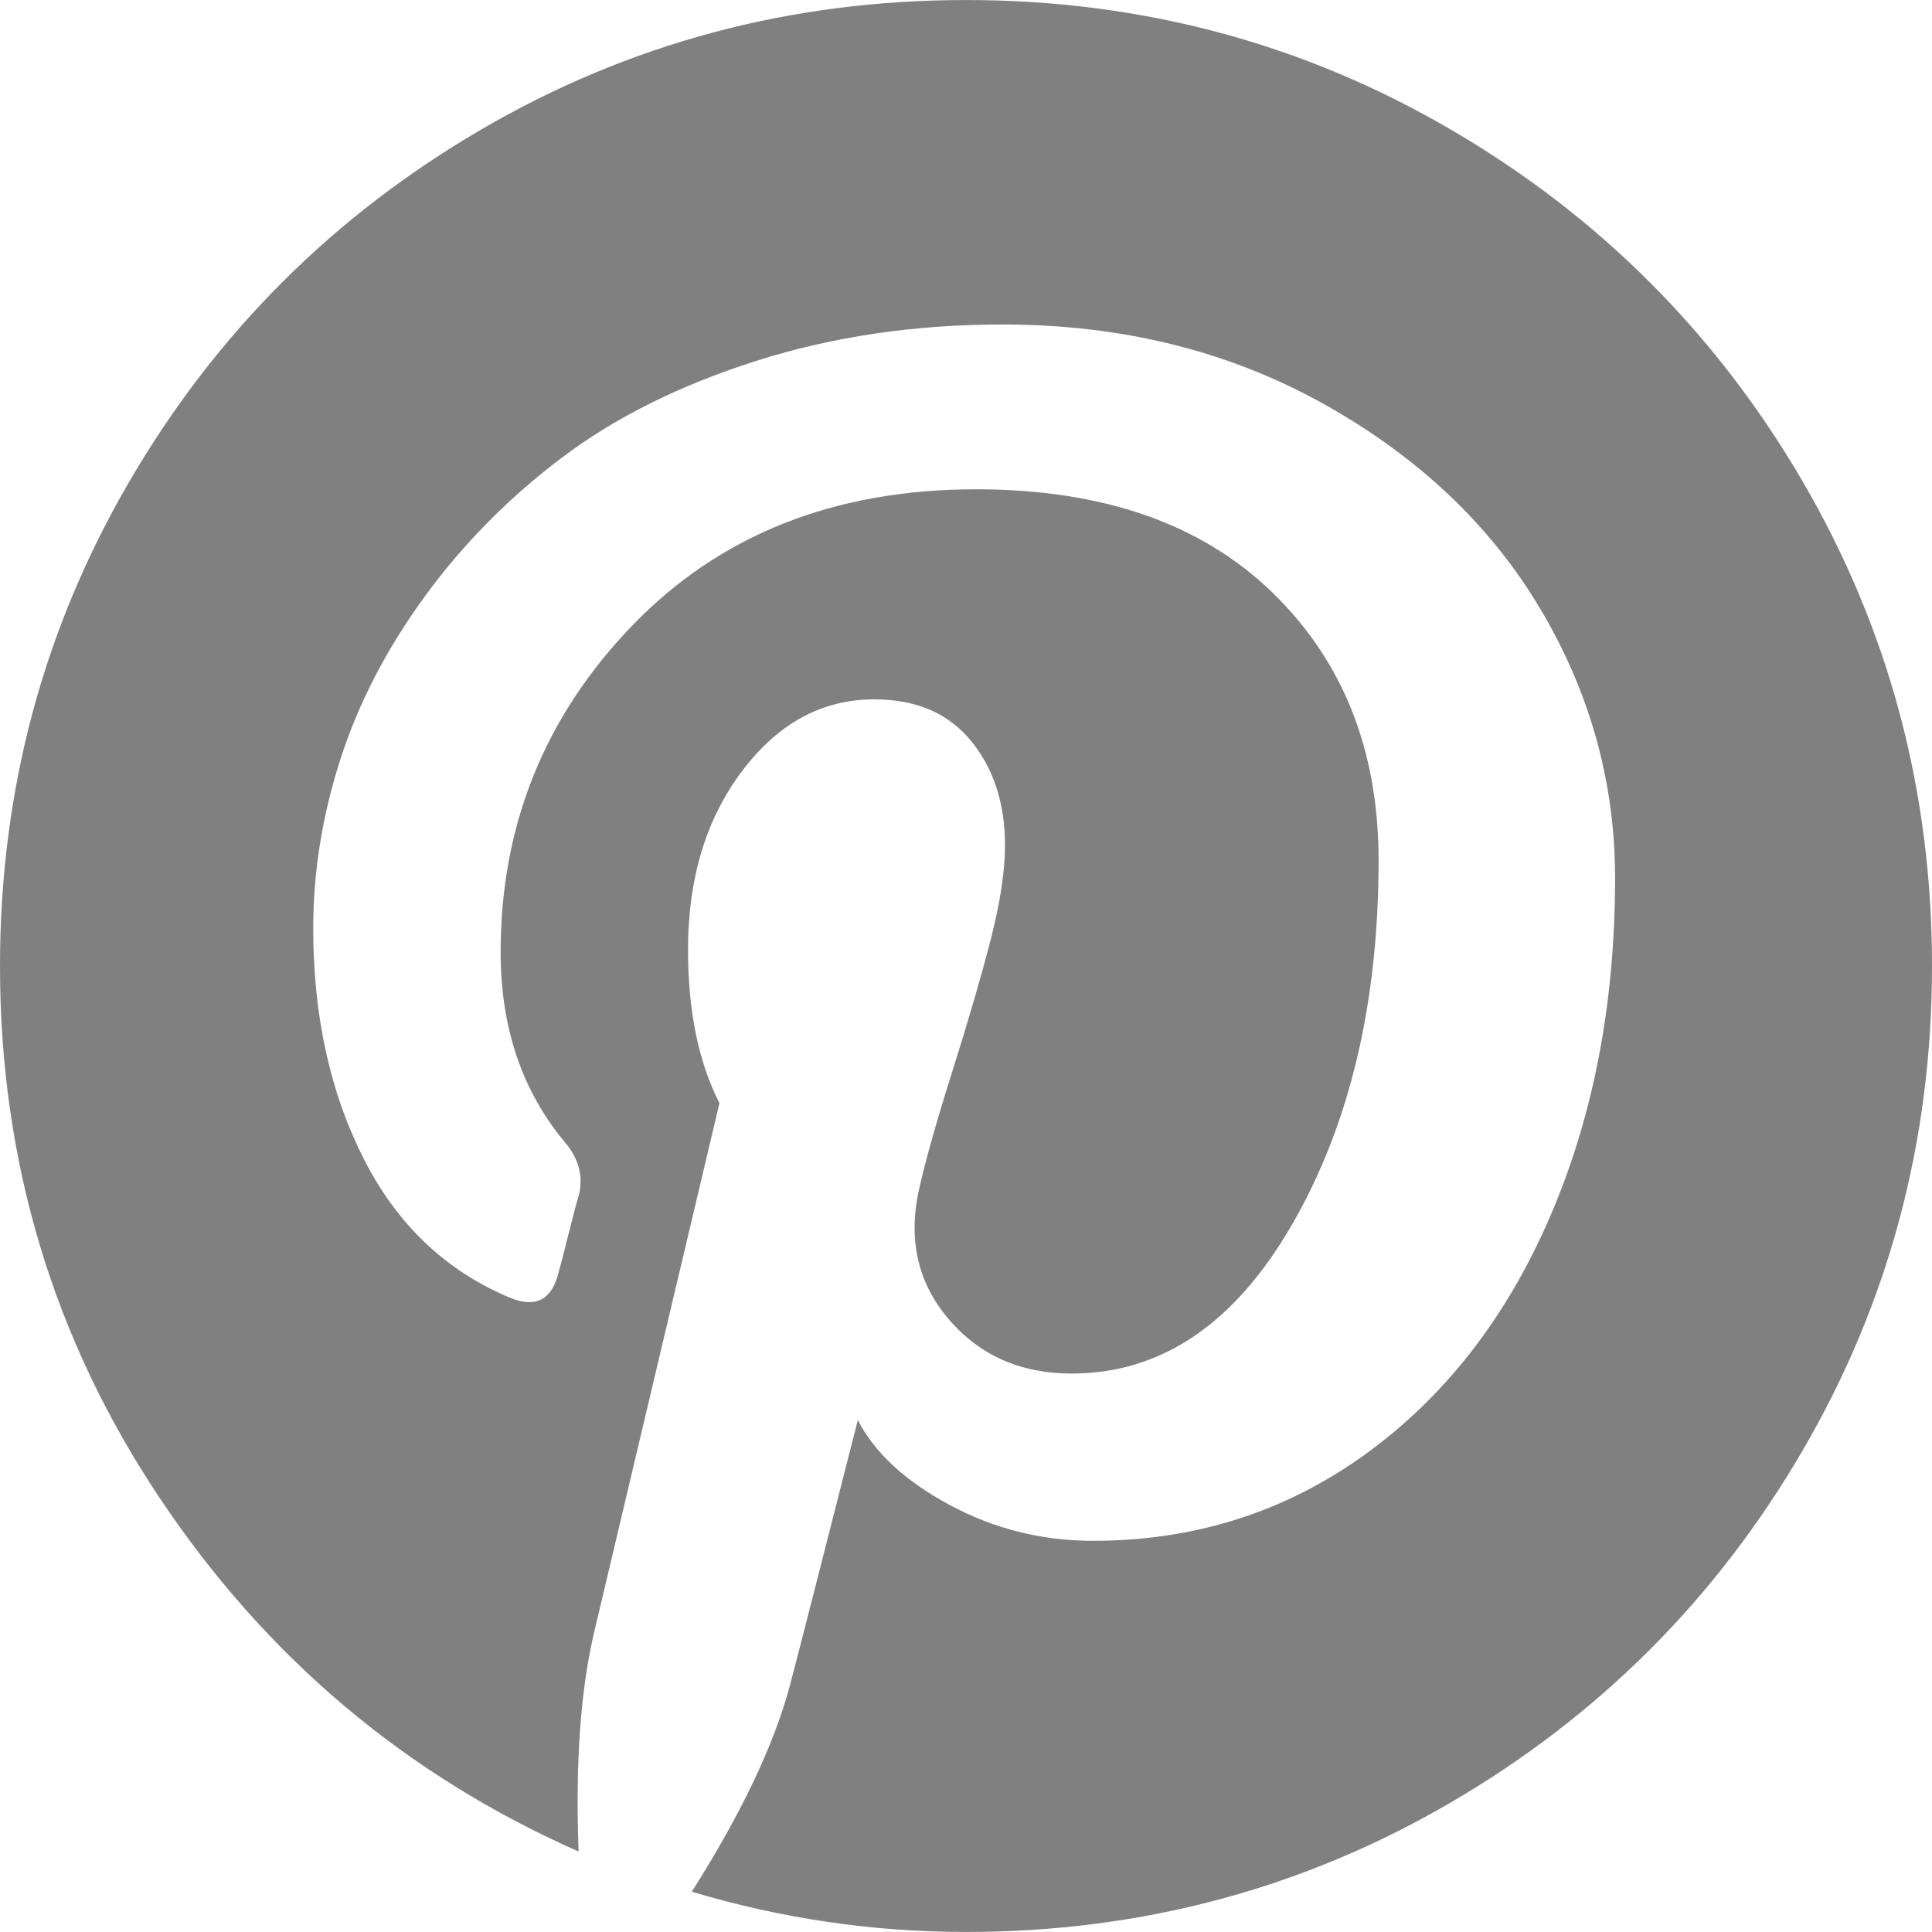
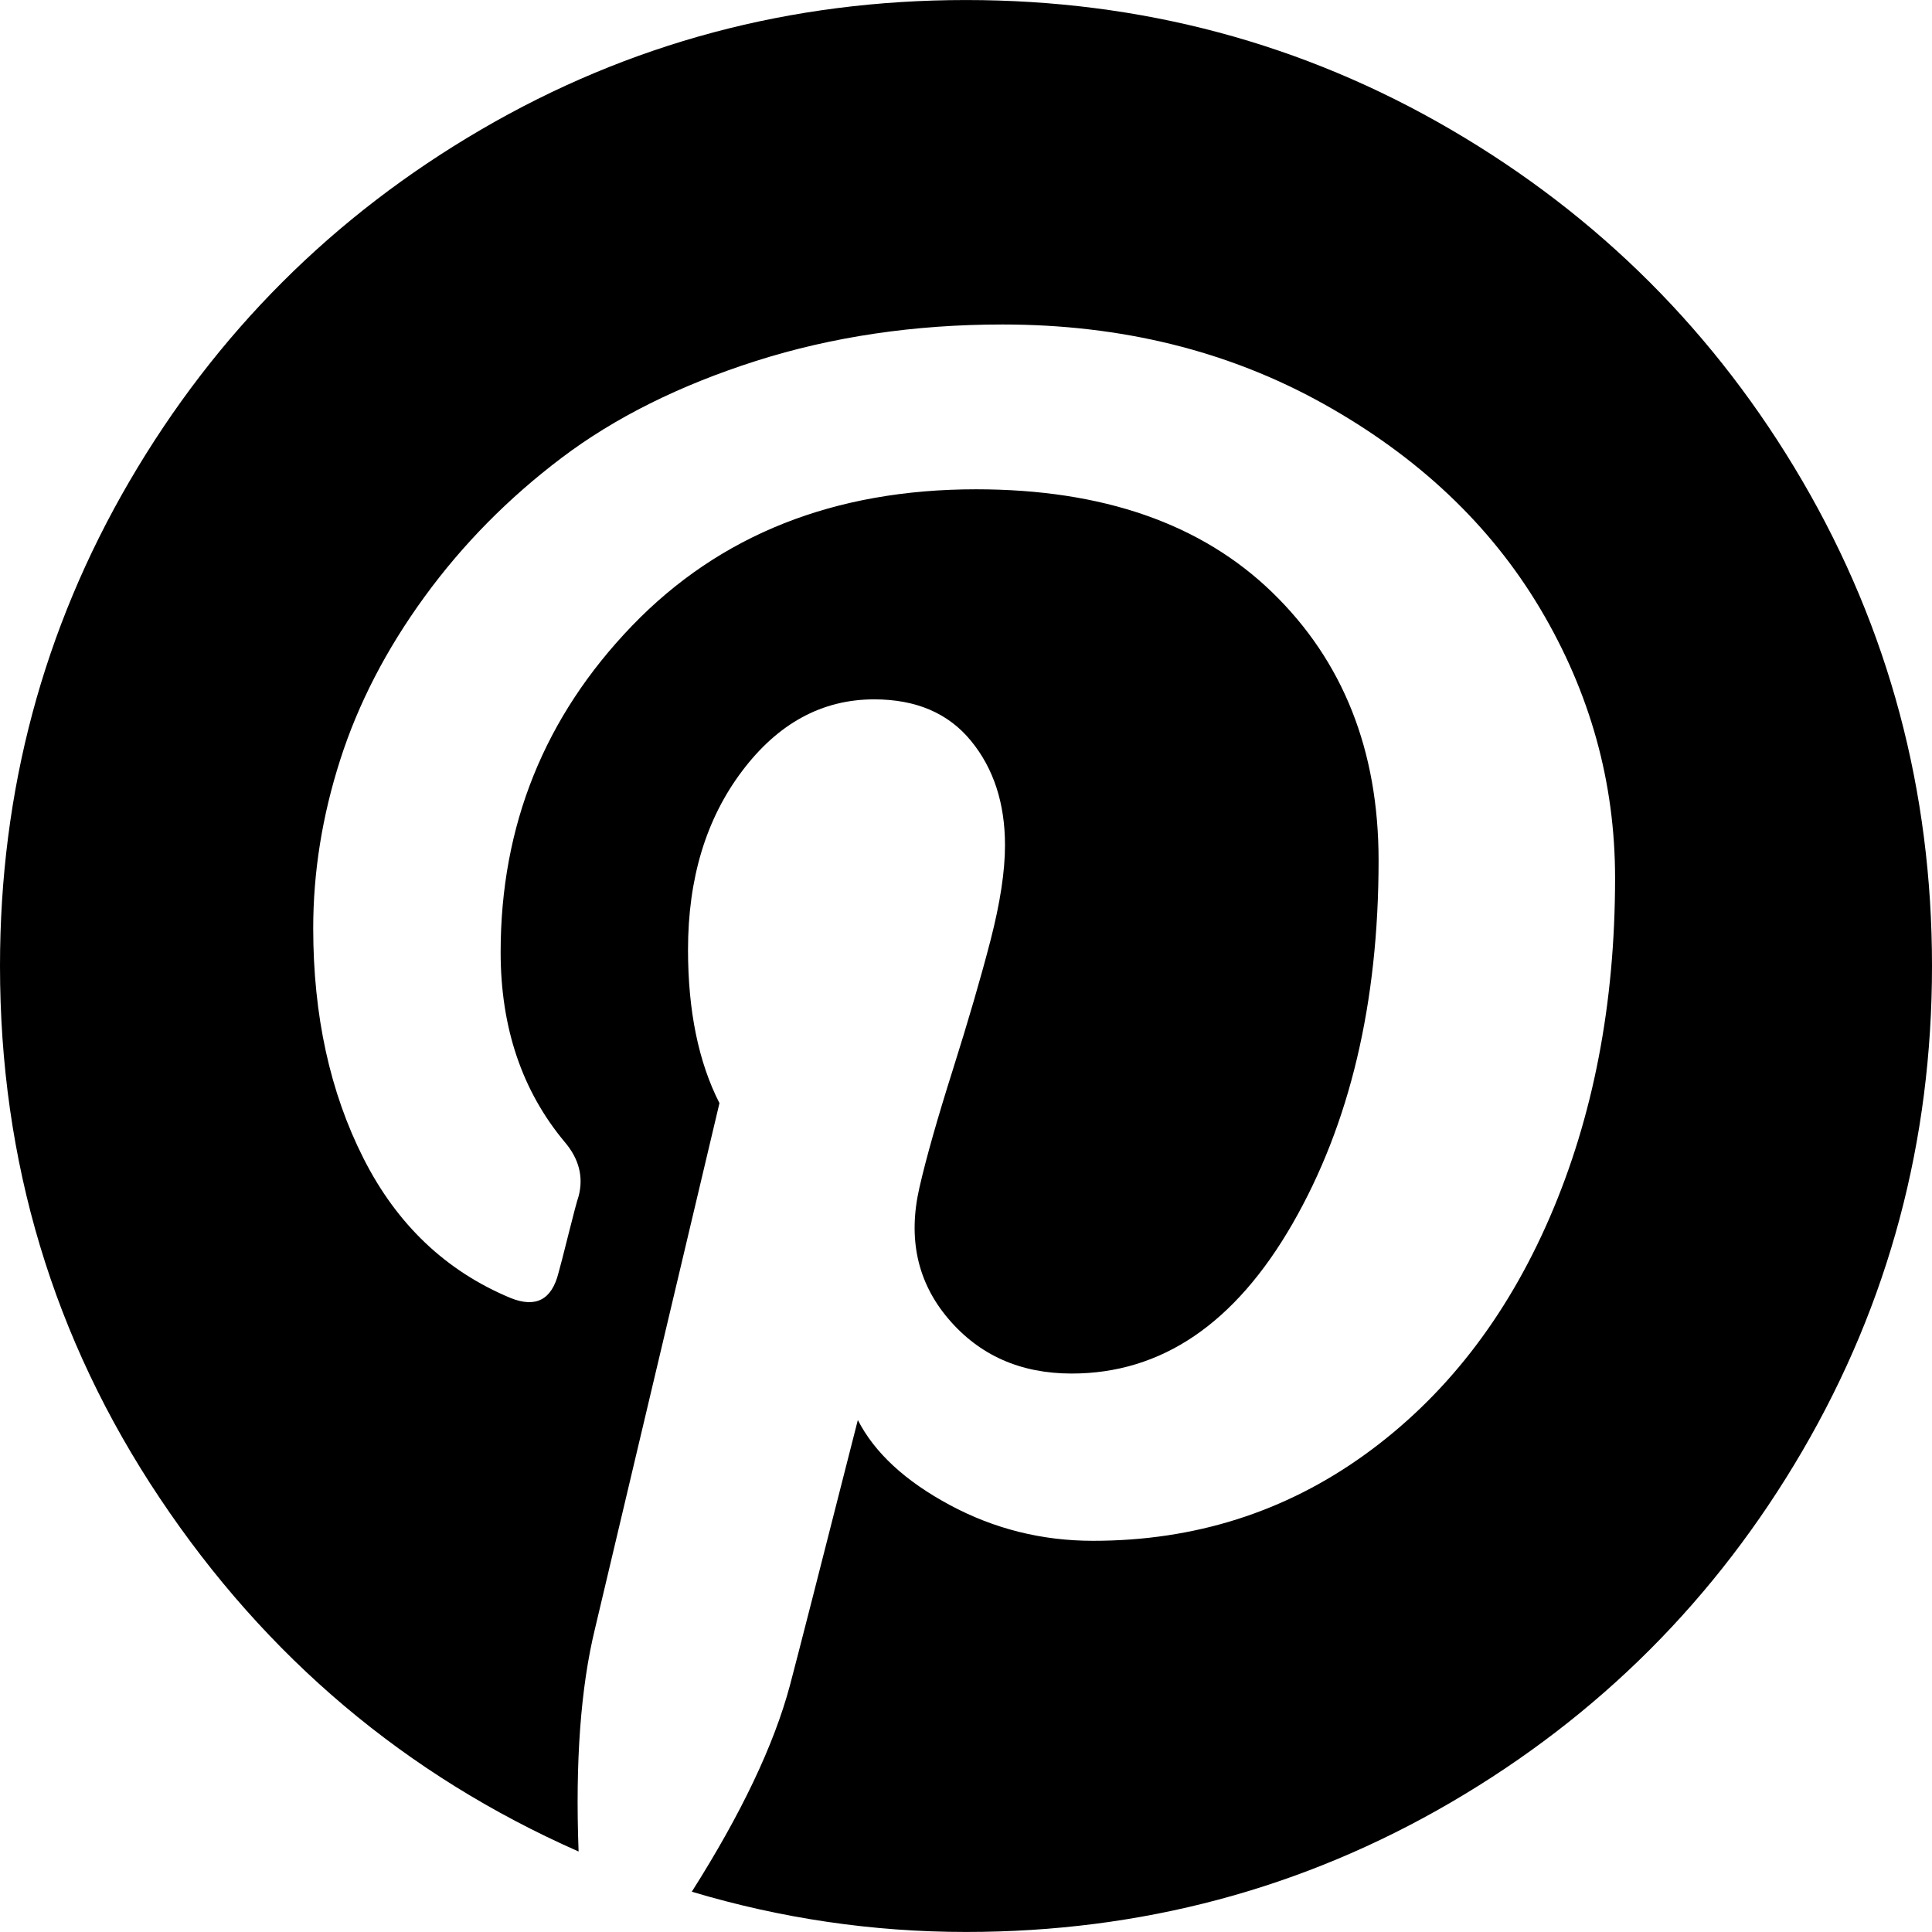
<svg xmlns="http://www.w3.org/2000/svg" version="1.1" id="Capa_1" x="0px" y="0px" width="579.148px" height="579.148px" viewBox="0 0 579.148 579.148" style="enable-background:new 0 0 579.148 579.148;" xml:space="preserve">
  <defs id="defs555" />
-   <g id="g520" style="fill:#808080">
-     <g id="g518" style="fill:#808080">
-       <path d="M434.924,38.847C390.561,12.954,342.107,0.01,289.574,0.01c-52.54,0-100.992,12.944-145.356,38.837    C99.854,64.741,64.725,99.87,38.837,144.228C12.944,188.597,0,237.049,0,289.584c0,58.568,15.955,111.732,47.883,159.486    c31.922,47.768,73.771,83.08,125.558,105.949c-1.01-26.896,0.625-49.137,4.902-66.732l37.326-157.607    c-6.285-12.314-9.425-27.645-9.425-45.999c0-21.365,5.404-39.217,16.212-53.538c10.802-14.333,24.003-21.5,39.59-21.5    c12.564,0,22.246,4.143,29.034,12.448c6.787,8.292,10.184,18.727,10.184,31.292c0,7.797-1.451,17.289-4.334,28.47    c-2.895,11.187-6.665,24.13-11.31,38.837c-4.651,14.701-7.98,26.451-9.994,35.252c-3.525,15.33-0.63,28.463,8.672,39.4    c9.295,10.936,21.616,16.4,36.952,16.4c26.898,0,48.955-14.951,66.176-44.865c17.217-29.914,25.826-66.236,25.826-108.973    c0-32.925-10.617-59.701-31.859-80.312c-21.242-20.606-50.846-30.918-88.795-30.918c-42.486,0-76.862,13.642-103.123,40.906    c-26.267,27.277-39.401,59.896-39.401,97.84c0,22.625,6.414,41.609,19.229,56.941c4.272,5.029,5.655,10.428,4.149,16.205    c-0.508,1.512-1.511,5.281-3.017,11.309c-1.505,6.029-2.515,9.934-3.017,11.689c-2.014,8.049-6.787,10.564-14.333,7.541    c-19.357-8.043-34.064-21.99-44.113-41.85c-10.055-19.854-15.08-42.852-15.08-68.996c0-16.842,2.699-33.685,8.103-50.527    c5.404-16.842,13.819-33.115,25.264-48.832c11.432-15.698,25.135-29.596,41.102-41.659c15.961-12.069,35.38-21.738,58.256-29.04    c22.871-7.283,47.51-10.93,73.904-10.93c35.693,0,67.744,7.919,96.146,23.751c28.402,15.839,50.086,36.329,65.043,61.463    c14.951,25.135,22.436,52.026,22.436,80.692c0,37.705-6.541,71.641-19.607,101.807c-13.072,30.166-31.549,53.855-55.43,71.072    c-23.887,17.215-51.035,25.826-81.445,25.826c-15.336,0-29.664-3.58-42.986-10.748c-13.33-7.166-22.503-15.648-27.528-25.453    c-11.31,44.486-18.097,71.018-20.361,79.555c-4.78,17.852-14.584,38.457-29.413,61.836c26.897,8.043,54.296,12.062,82.198,12.062    c52.534,0,100.987-12.943,145.35-38.83c44.363-25.895,79.492-61.023,105.387-105.393c25.887-44.365,38.838-92.811,38.838-145.352    c0-52.54-12.951-100.985-38.838-145.355C514.422,99.87,479.287,64.741,434.924,38.847z" id="path516" style="fill:#808080" />
+   <g id="g520" style="fill:#000000">
+     <g id="g518" style="fill:#000000">
+       <path d="M434.924,38.847C390.561,12.954,342.107,0.01,289.574,0.01c-52.54,0-100.992,12.944-145.356,38.837    C99.854,64.741,64.725,99.87,38.837,144.228C12.944,188.597,0,237.049,0,289.584c0,58.568,15.955,111.732,47.883,159.486    c31.922,47.768,73.771,83.08,125.558,105.949c-1.01-26.896,0.625-49.137,4.902-66.732l37.326-157.607    c-6.285-12.314-9.425-27.645-9.425-45.999c0-21.365,5.404-39.217,16.212-53.538c10.802-14.333,24.003-21.5,39.59-21.5    c12.564,0,22.246,4.143,29.034,12.448c6.787,8.292,10.184,18.727,10.184,31.292c0,7.797-1.451,17.289-4.334,28.47    c-2.895,11.187-6.665,24.13-11.31,38.837c-4.651,14.701-7.98,26.451-9.994,35.252c-3.525,15.33-0.63,28.463,8.672,39.4    c9.295,10.936,21.616,16.4,36.952,16.4c26.898,0,48.955-14.951,66.176-44.865c17.217-29.914,25.826-66.236,25.826-108.973    c0-32.925-10.617-59.701-31.859-80.312c-21.242-20.606-50.846-30.918-88.795-30.918c-42.486,0-76.862,13.642-103.123,40.906    c-26.267,27.277-39.401,59.896-39.401,97.84c0,22.625,6.414,41.609,19.229,56.941c4.272,5.029,5.655,10.428,4.149,16.205    c-0.508,1.512-1.511,5.281-3.017,11.309c-1.505,6.029-2.515,9.934-3.017,11.689c-2.014,8.049-6.787,10.564-14.333,7.541    c-19.357-8.043-34.064-21.99-44.113-41.85c-10.055-19.854-15.08-42.852-15.08-68.996c0-16.842,2.699-33.685,8.103-50.527    c5.404-16.842,13.819-33.115,25.264-48.832c11.432-15.698,25.135-29.596,41.102-41.659c15.961-12.069,35.38-21.738,58.256-29.04    c22.871-7.283,47.51-10.93,73.904-10.93c35.693,0,67.744,7.919,96.146,23.751c28.402,15.839,50.086,36.329,65.043,61.463    c14.951,25.135,22.436,52.026,22.436,80.692c0,37.705-6.541,71.641-19.607,101.807c-13.072,30.166-31.549,53.855-55.43,71.072    c-23.887,17.215-51.035,25.826-81.445,25.826c-15.336,0-29.664-3.58-42.986-10.748c-13.33-7.166-22.503-15.648-27.528-25.453    c-11.31,44.486-18.097,71.018-20.361,79.555c-4.78,17.852-14.584,38.457-29.413,61.836c26.897,8.043,54.296,12.062,82.198,12.062    c52.534,0,100.987-12.943,145.35-38.83c44.363-25.895,79.492-61.023,105.387-105.393c25.887-44.365,38.838-92.811,38.838-145.352    c0-52.54-12.951-100.985-38.838-145.355C514.422,99.87,479.287,64.741,434.924,38.847z" id="path516" style="fill:#000000" />
    </g>
  </g>
  <g id="g522">
</g>
  <g id="g524">
</g>
  <g id="g526">
</g>
  <g id="g528">
</g>
  <g id="g530">
</g>
  <g id="g532">
</g>
  <g id="g534">
</g>
  <g id="g536">
</g>
  <g id="g538">
</g>
  <g id="g540">
</g>
  <g id="g542">
</g>
  <g id="g544">
</g>
  <g id="g546">
</g>
  <g id="g548">
</g>
  <g id="g550">
</g>
</svg>
